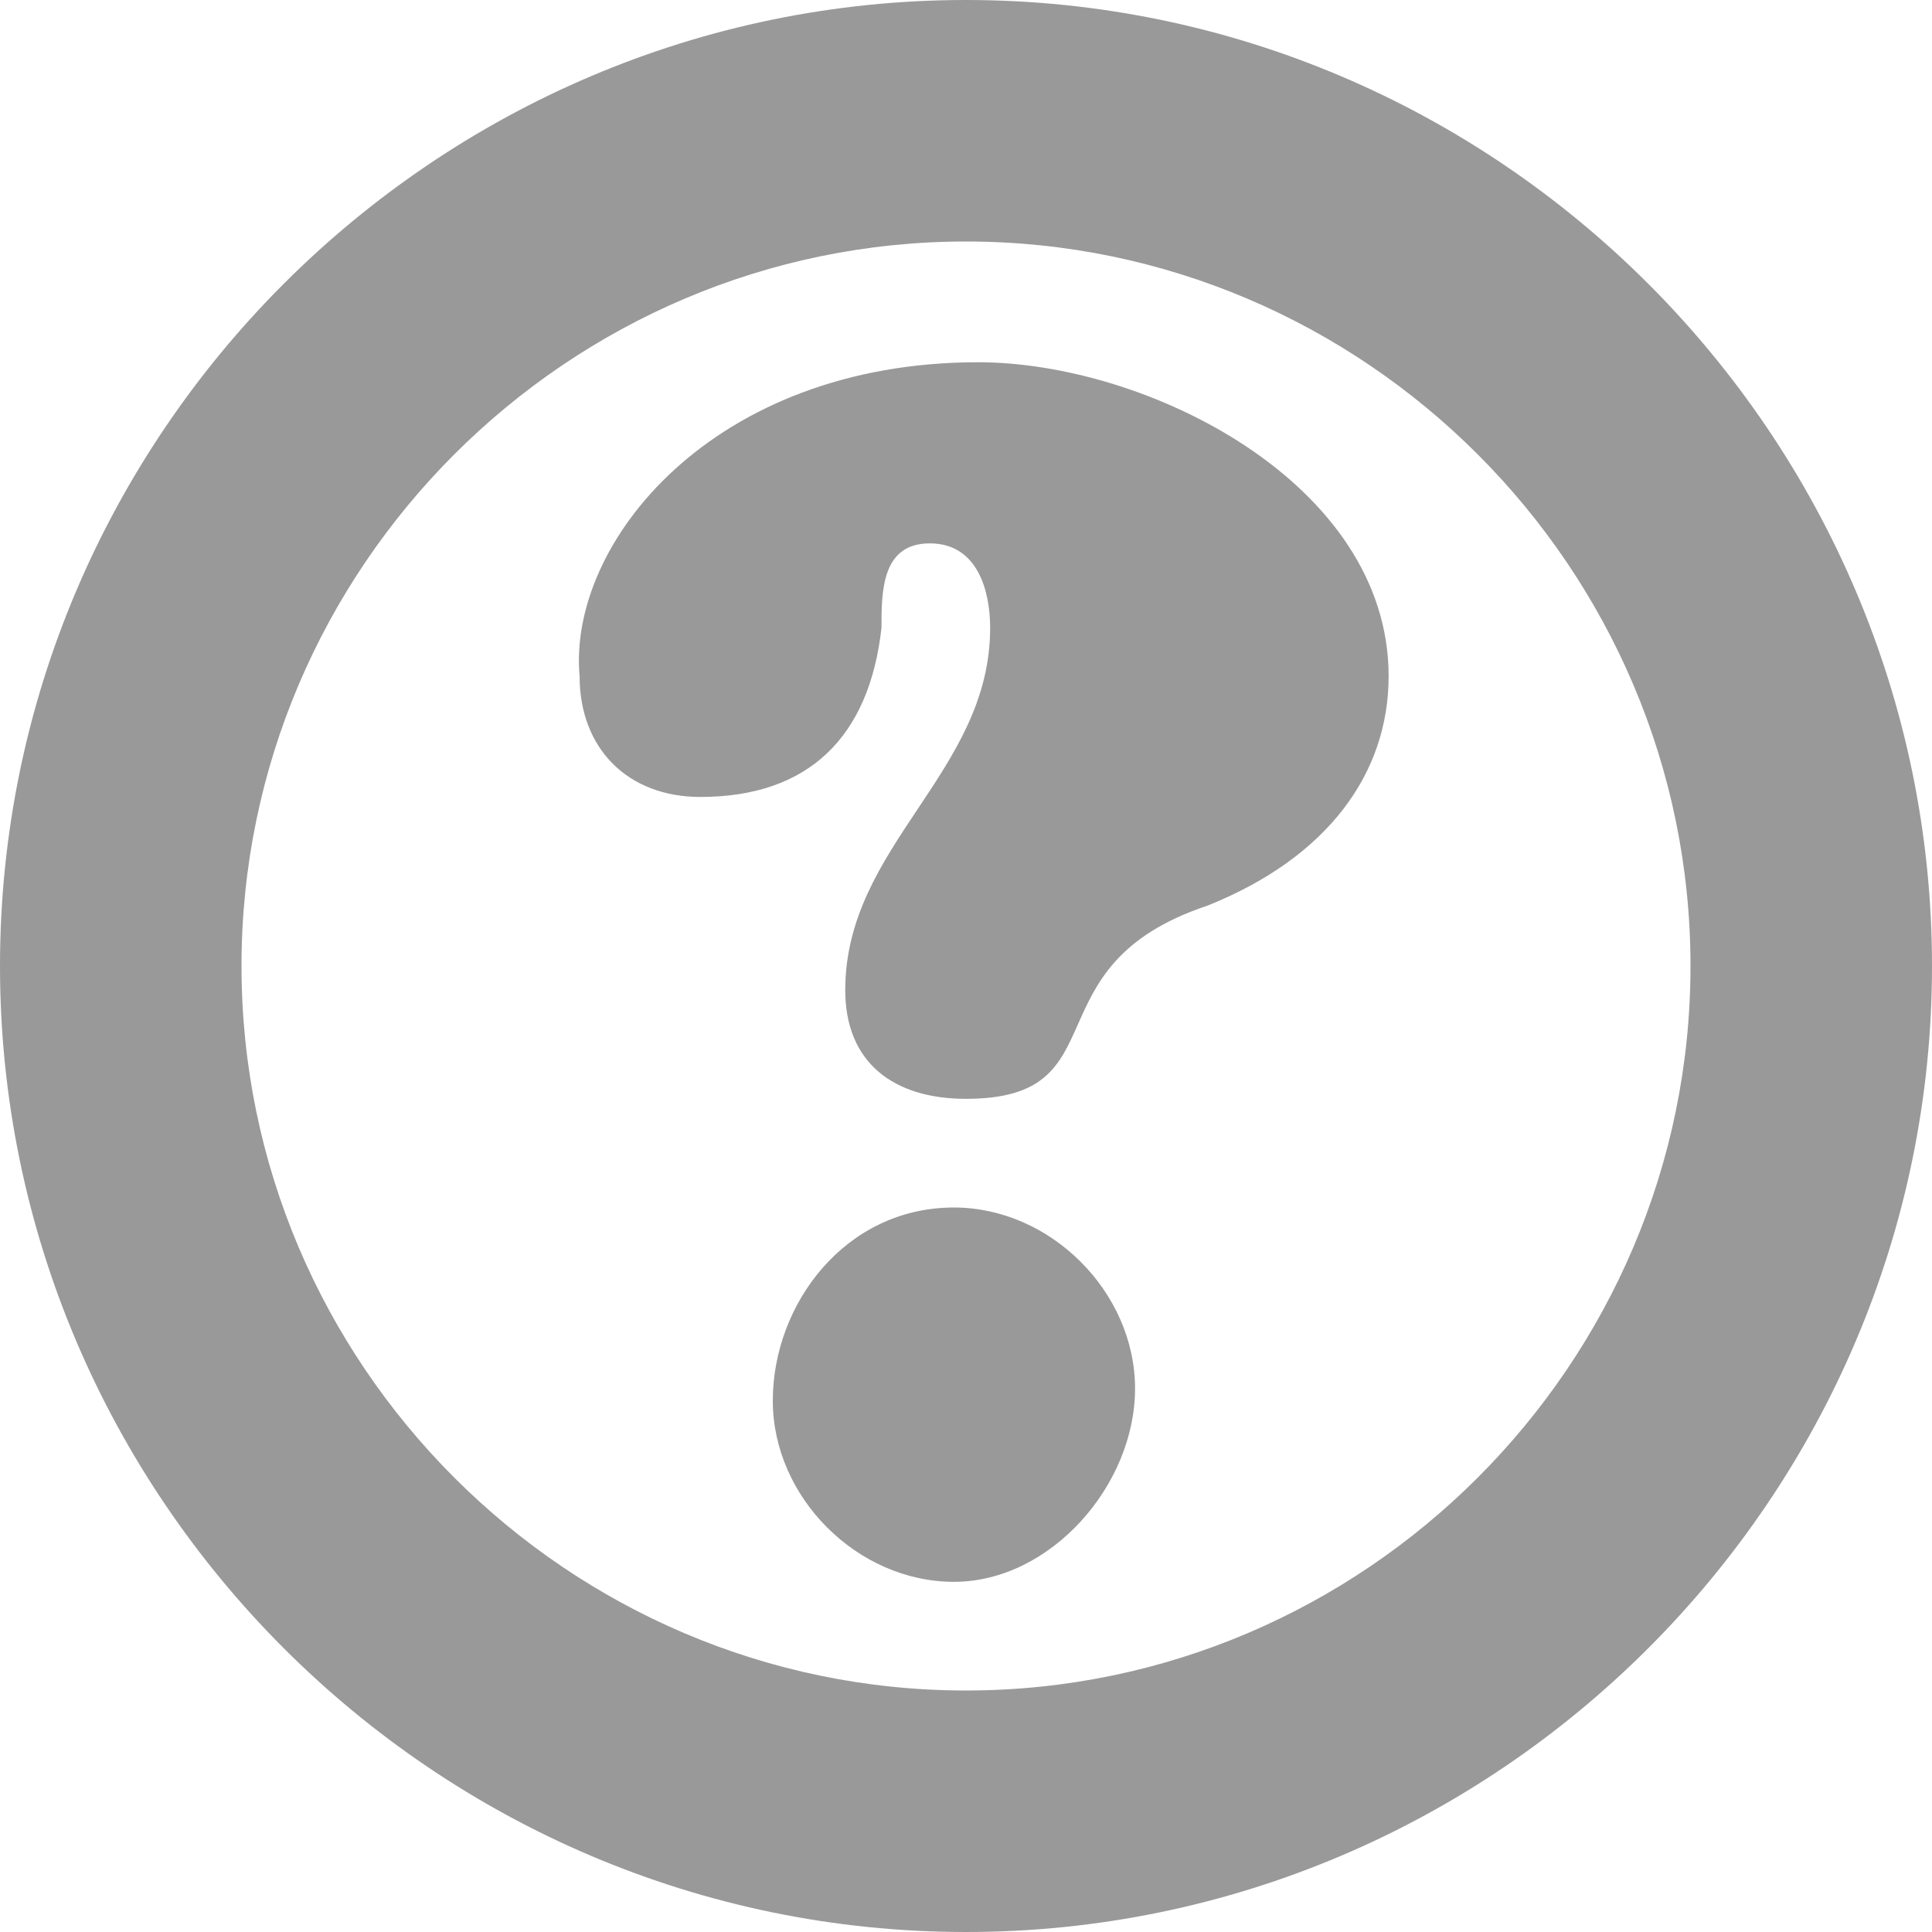
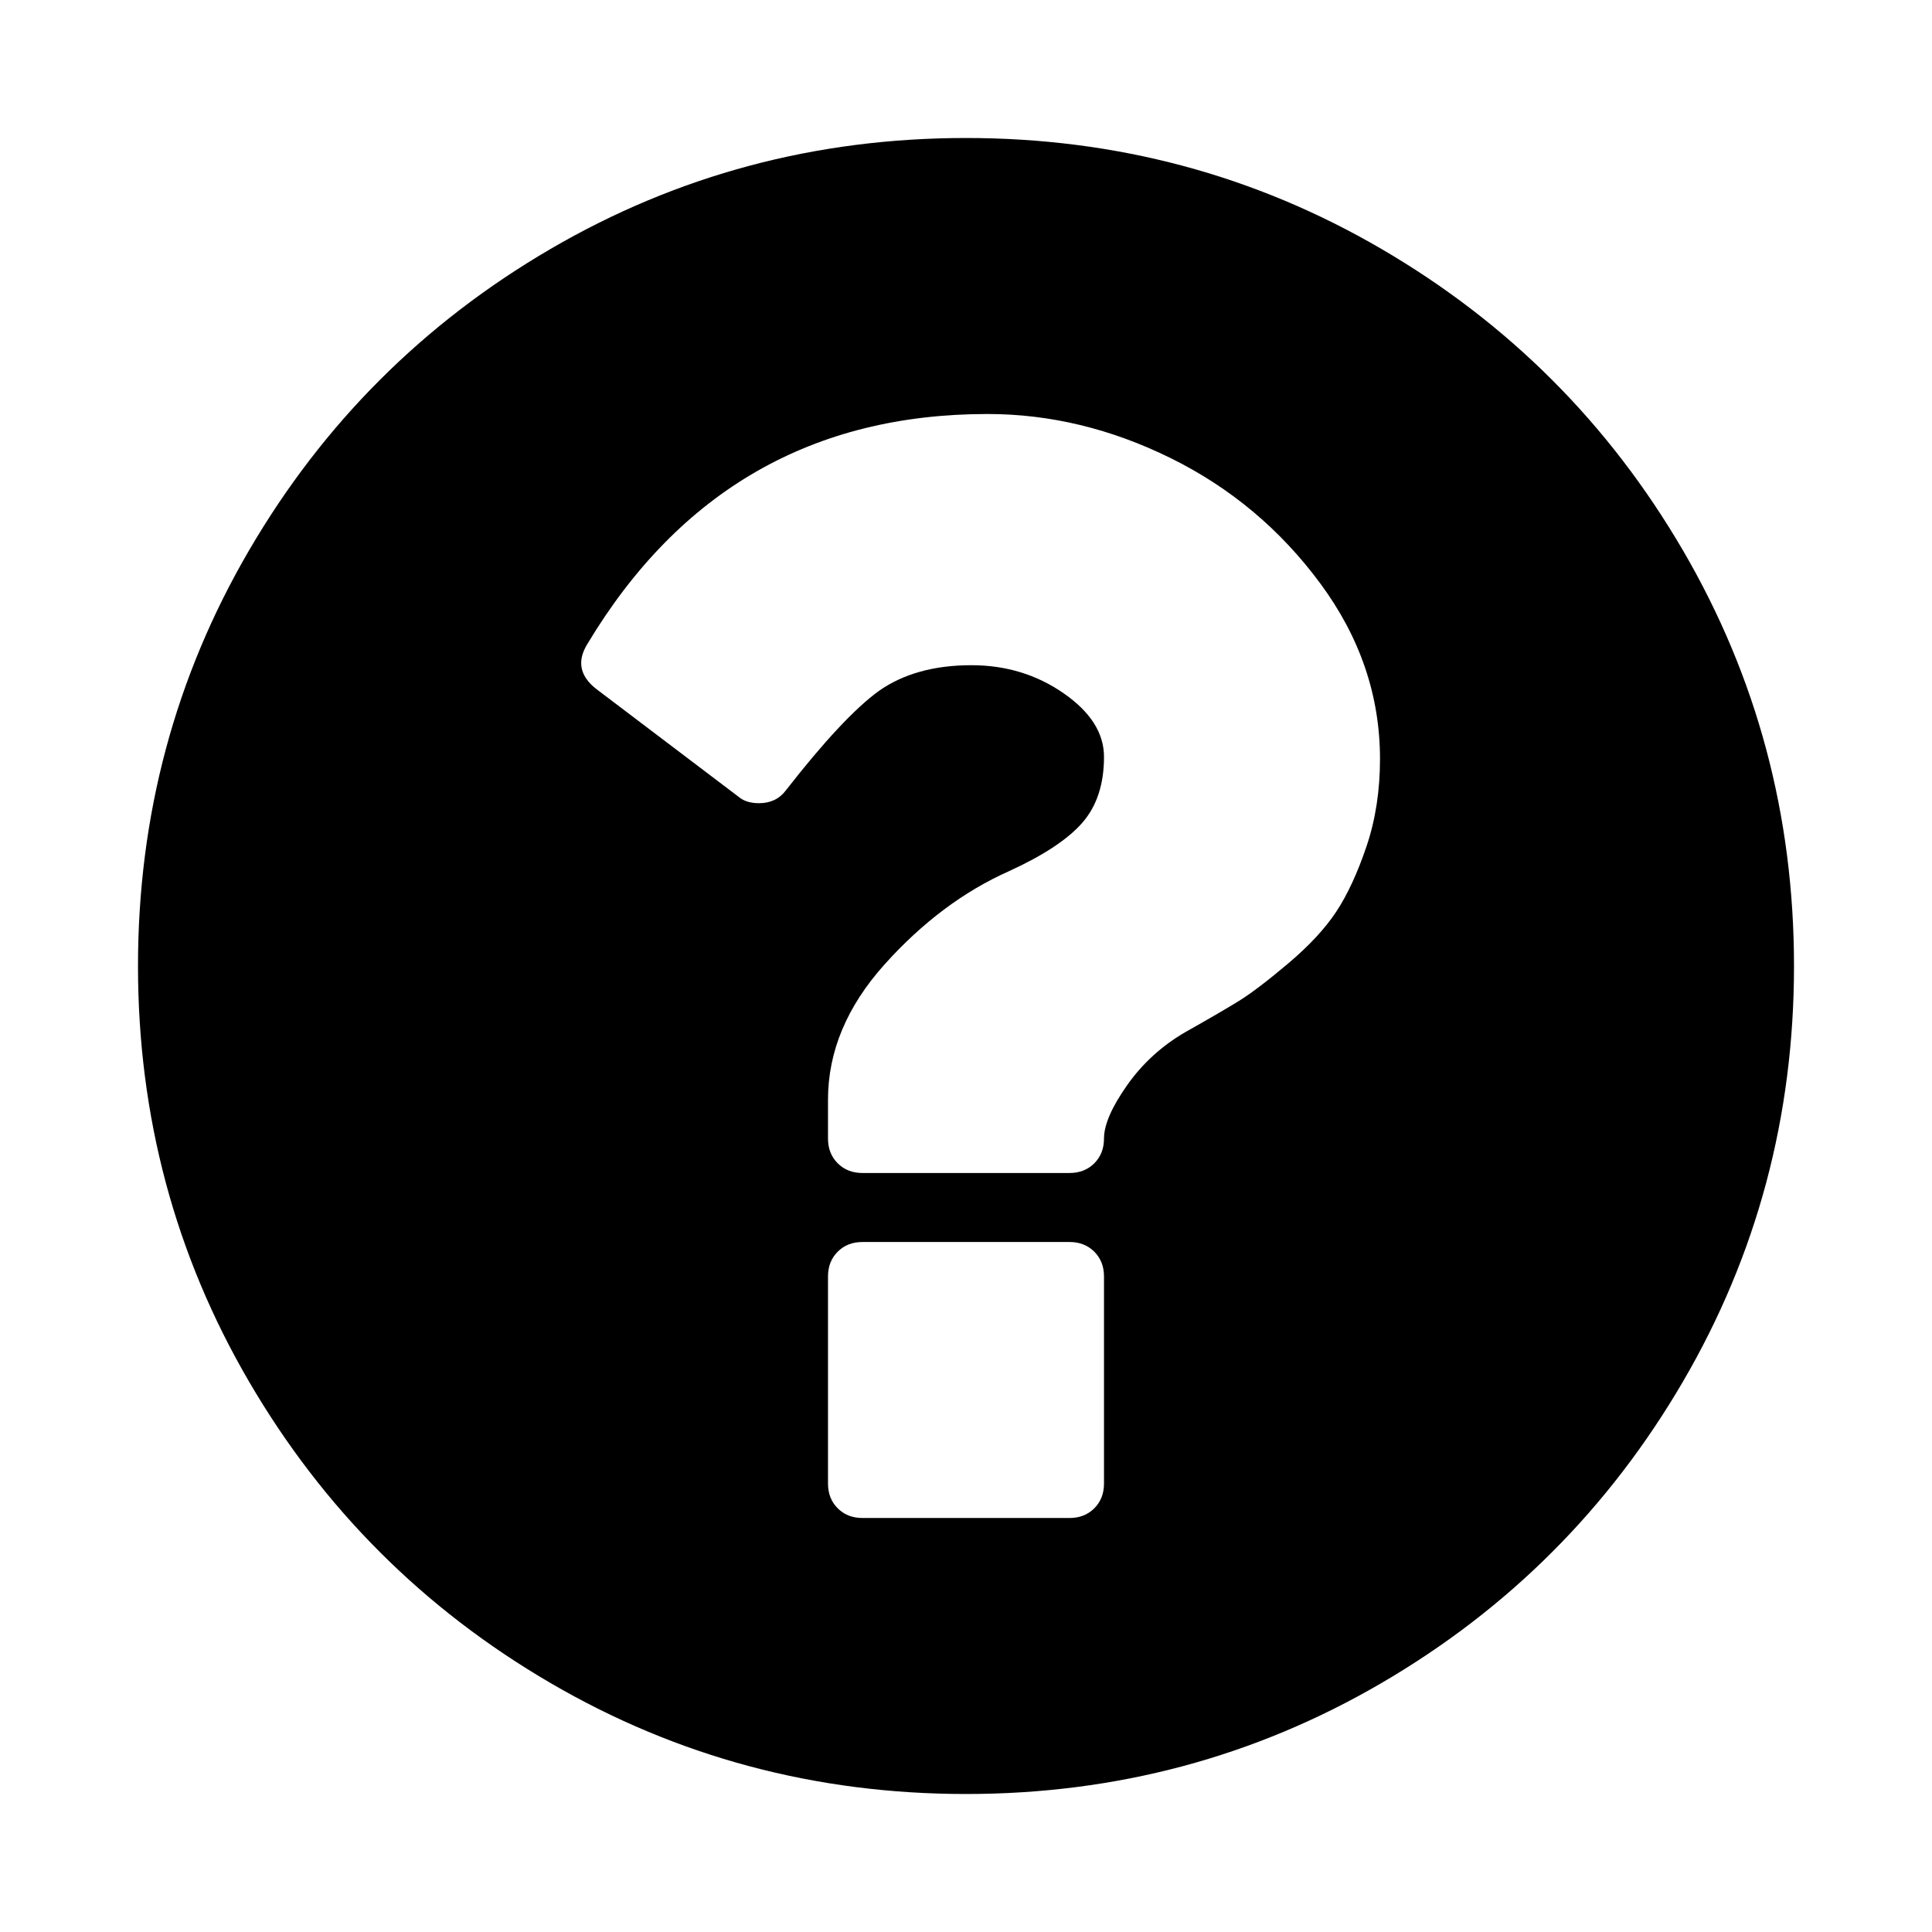
- <svg xmlns="http://www.w3.org/2000/svg" width="16" height="16" viewBox="0 0 16 16" preserveAspectRatio="xMinYMid meet" overflow="visible">
-   <path d="M8 0C3.6 0 0 3.6 0 8s3.6 8 8 8 8-3.6 8-8-3.6-8-8-8zm0 14c-3.3 0-6-2.7-6-6s2.7-6 6-6 6 2.7 6 6-2.7 6-6 6zM5.8 6.6c-.6 0-1-.4-1-1C4.7 4.5 5.9 3 8.1 3c1.4 0 3.4 1 3.4 2.6 0 .8-.5 1.5-1.5 1.9-1.5.5-.7 1.6-2 1.6-.6 0-1-.3-1-.9 0-1.2 1.2-1.8 1.2-3 0-.3-.1-.7-.5-.7s-.4.4-.4.7c-.1.9-.6 1.4-1.5 1.4zm2.1 6.5c-.8 0-1.5-.7-1.5-1.5S7 10 7.9 10c.8 0 1.5.7 1.5 1.5s-.7 1.6-1.5 1.6z" fill="#999" />
+ <svg xmlns="http://www.w3.org/2000/svg" width="1792" height="1792" viewBox="0 0 1792 1792" preserveAspectRatio="xMinYMid meet">
+   <path d="M1024 1376v-192q0-14-9-23t-23-9h-192q-14 0-23 9t-9 23v192q0 14 9 23t23 9h192q14 0 23-9t9-23zm256-672q0-88-55.5-163t-138.5-116-170-41q-243 0-371 213-15 24 8 42l132 100q7 6 19 6 16 0 25-12 53-68 86-92 34-24 86-24 48 0 85.5 26t37.5 59q0 38-20 61t-68 45q-63 28-115.5 86.5t-52.5 125.5v36q0 14 9 23t23 9h192q14 0 23-9t9-23q0-19 21.5-49.5t54.5-49.5q32-18 49-28.5t46-35 44.5-48 28-60.5 12.5-81zm384 192q0 209-103 385.5t-279.5 279.5-385.5 103-385.5-103-279.5-279.5-103-385.5 103-385.5 279.5-279.5 385.5-103 385.5 103 279.5 279.5 103 385.5z" />
</svg>
